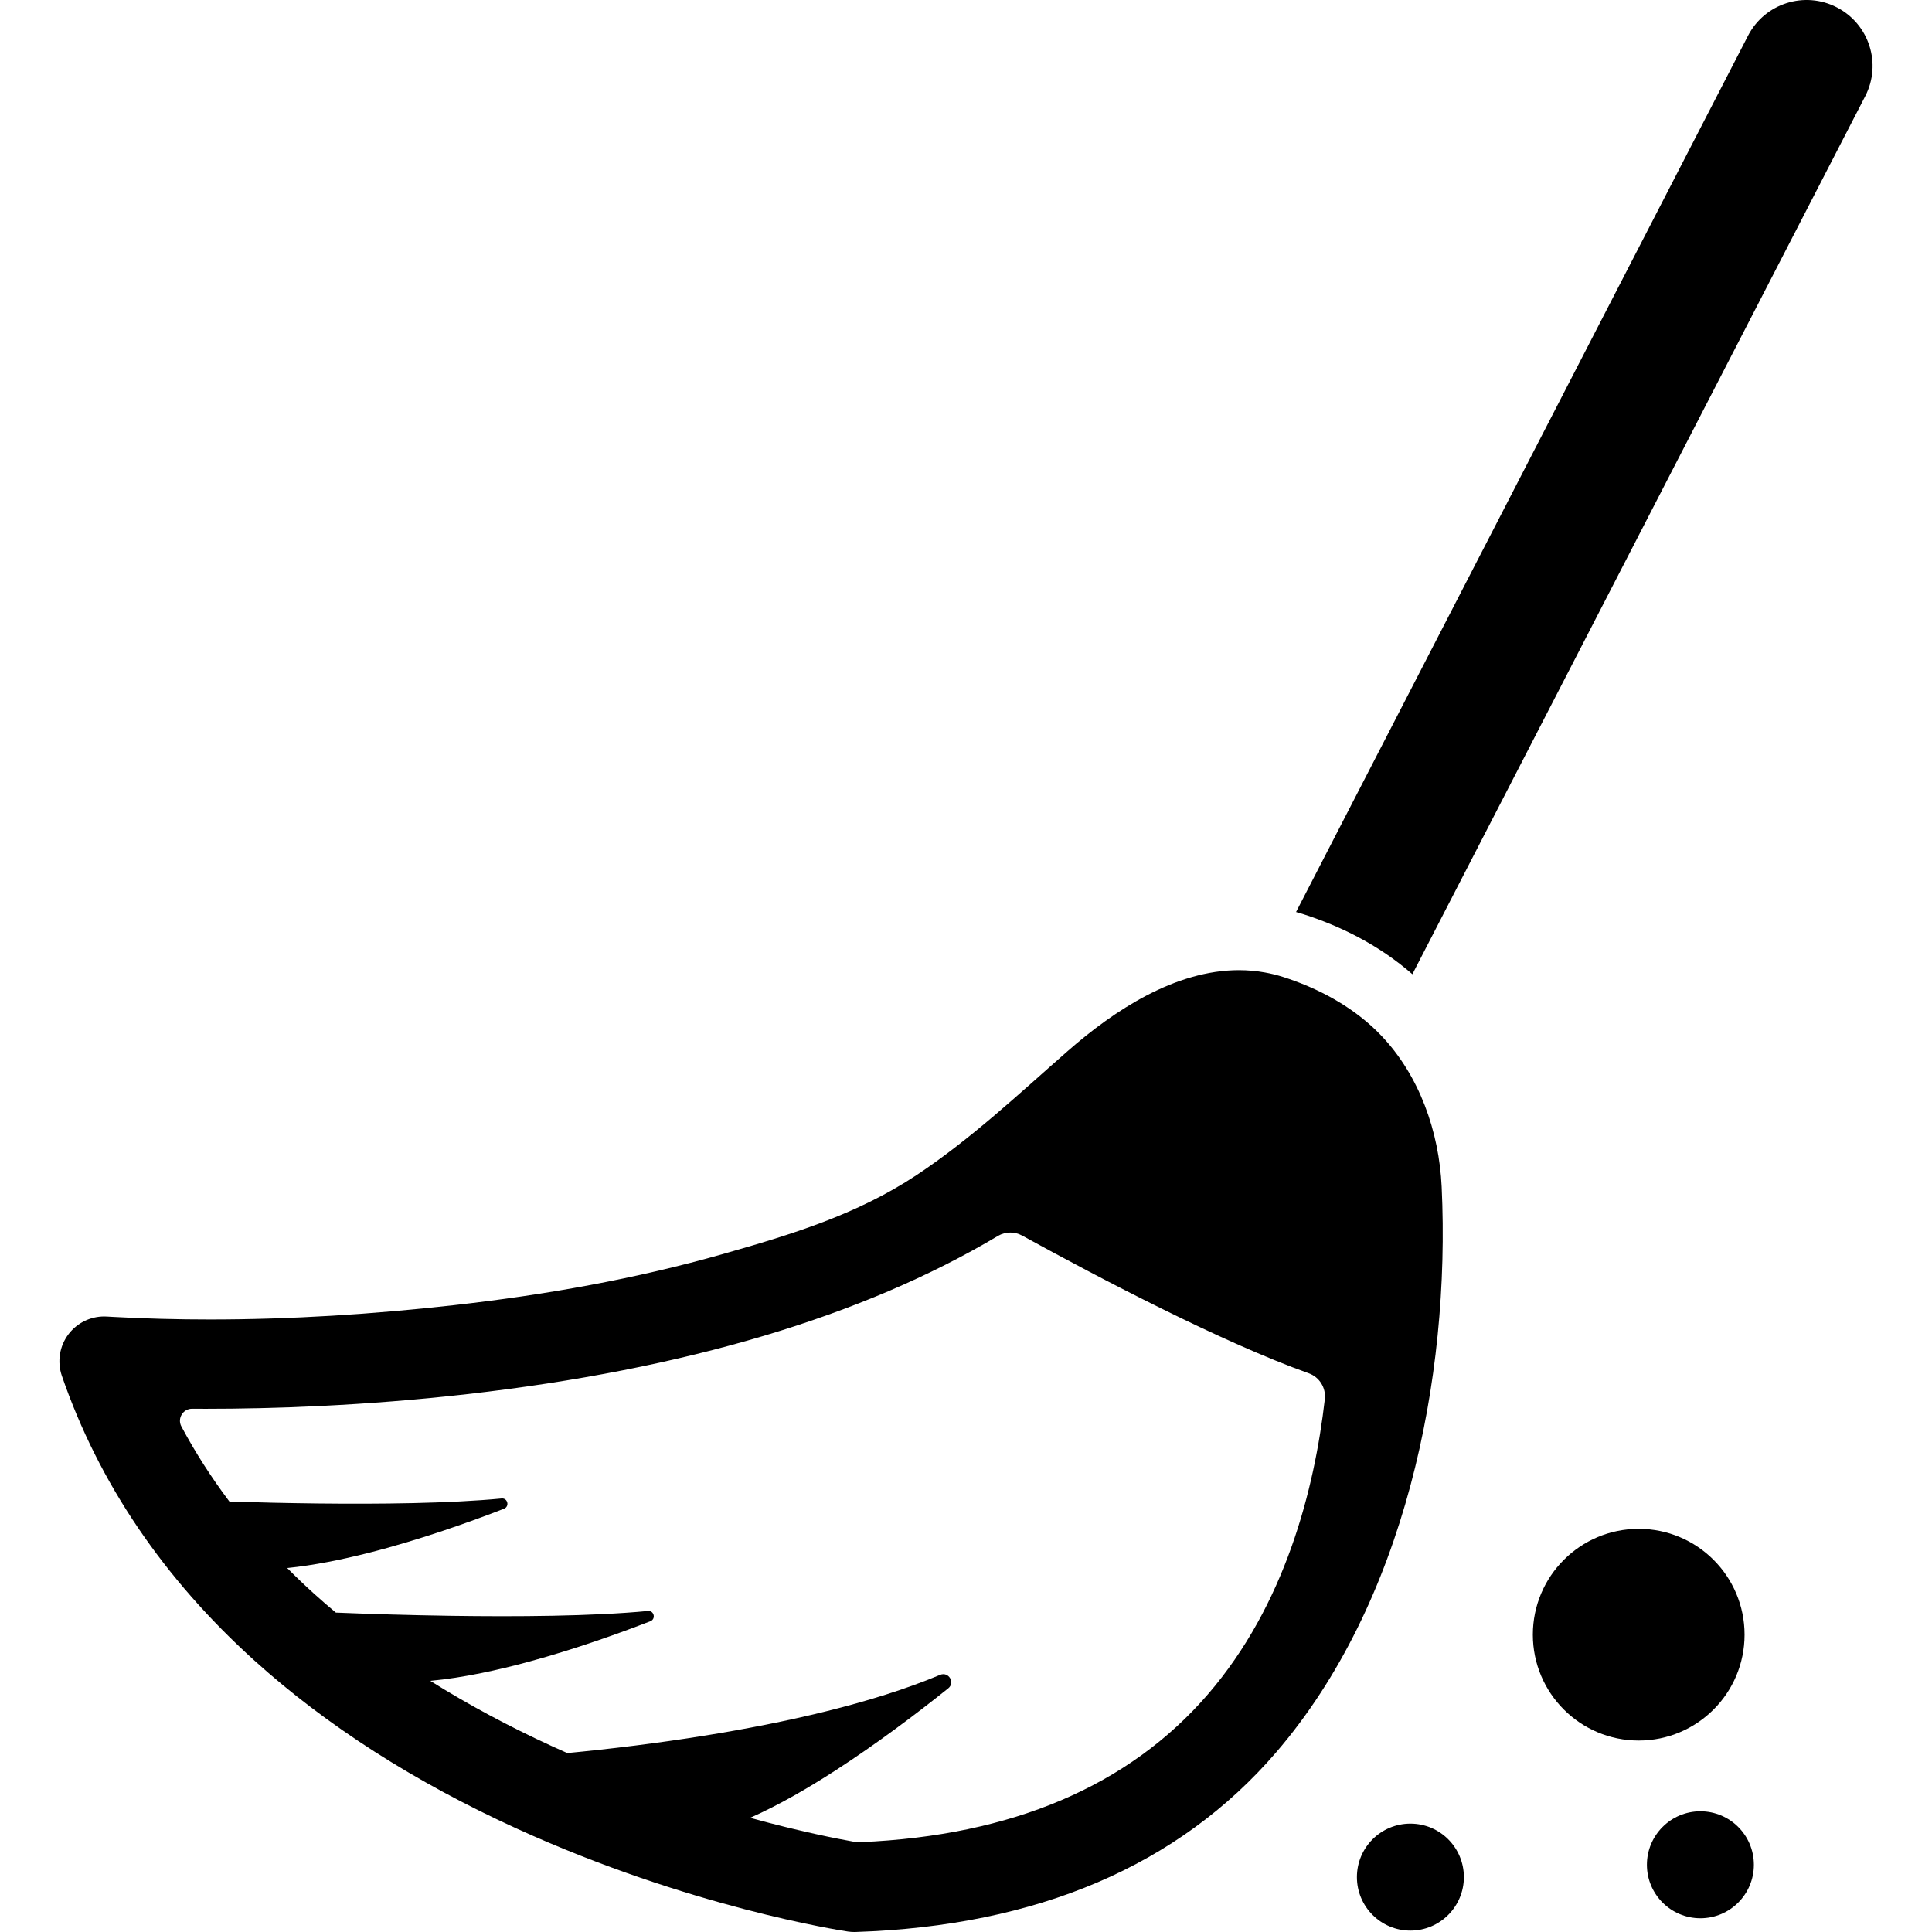
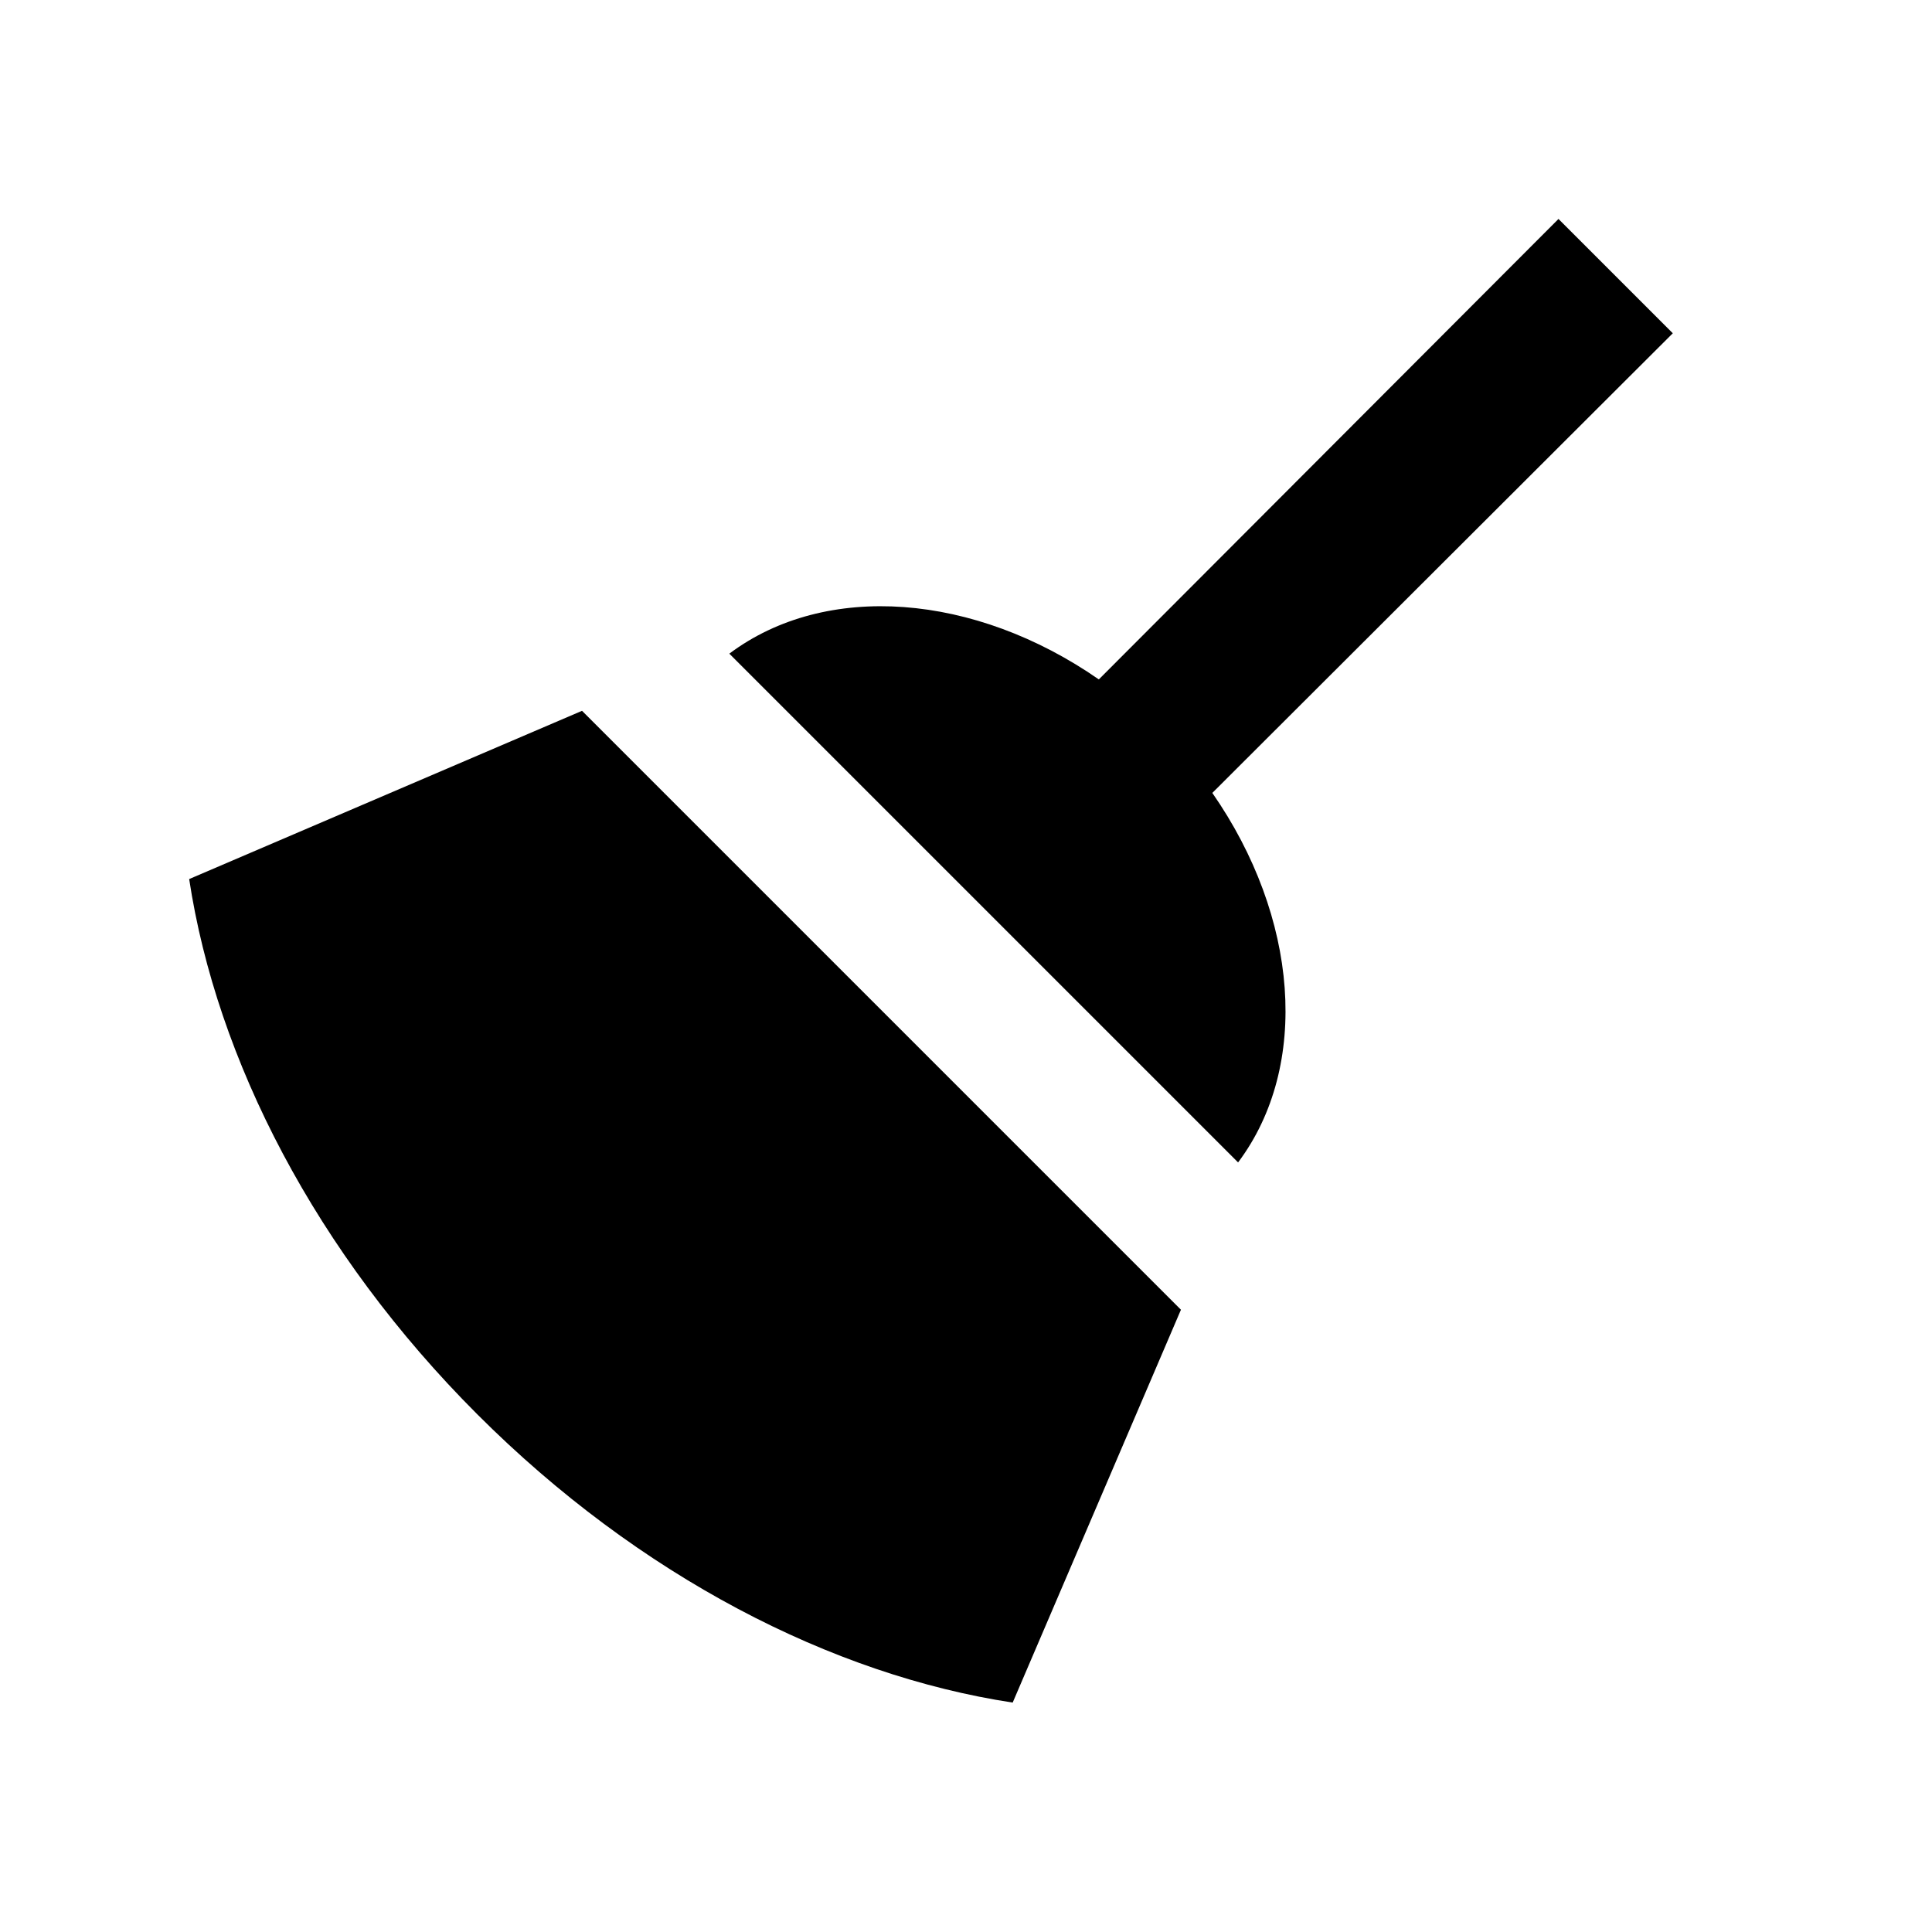
- <svg xmlns="http://www.w3.org/2000/svg" version="1.1" id="Capa_1" x="0px" y="0px" width="732.438px" height="732.438px" viewBox="0 0 732.438 732.438" style="enable-background:new 0 0 732.438 732.438;" xml:space="preserve">
-   <g>
-     <g>
-       <path d="M662.688,13.546L491.347,345.754c0.983,0.276,1.964,0.569,2.938,0.883c7.235,2.33,14.028,5.17,20.353,8.499    c7.646,4.025,14.597,8.771,20.807,14.198L707.126,36.466c6.329-12.271,1.513-27.35-10.759-33.679    C684.095-3.543,669.018,1.274,662.688,13.546z" />
-       <path d="M96.597,629.659c27.24,24.567,60.687,45.974,99.412,63.623c65.396,29.808,122.948,38.61,125.365,38.971    c0.067,0.01,0.135,0.019,0.201,0.028c0.763,0.104,1.53,0.156,2.299,0.156c0.186,0,0.371-0.003,0.557-0.009    c68.797-2.246,122.417-25.158,159.368-68.1c48.598-56.477,66.162-141.396,62.748-214.401    c-0.979-20.902-8.423-42.237-23.035-57.459c-1.089-1.134-2.208-2.242-3.376-3.306c-5.127-4.665-10.862-8.566-16.964-11.798    c-5.289-2.801-10.854-5.099-16.55-6.933c-2.365-0.762-4.732-1.338-7.096-1.762c-3.281-0.589-6.555-0.875-9.811-0.875    c-24.122,0-47.247,15.161-64.911,30.646c-18.24,15.992-36.755,33.421-57.363,47.073c-22.585,14.962-47.38,22.497-73.202,29.851    c-33.351,9.498-67.641,15.564-102.078,19.429c-30.618,3.435-61.647,5.433-92.587,5.433c-12.28,0-24.541-0.315-36.763-0.979    c-0.709-0.038-1.418-0.073-2.126-0.122c-0.394-0.027-0.789-0.041-1.181-0.041c-5.256,0-10.244,2.438-13.47,6.645    c-3.467,4.52-4.438,10.476-2.584,15.862C37.39,562.098,62,598.457,96.597,629.659z M72.798,534.07c0.01,0,0.02,0,0.031,0    c1.718,0.011,3.495,0.018,5.319,0.018c25.01,0,59.86-1.107,98.956-5.557c82.72-9.414,150.153-29.545,201.203-59.971    c1.45-0.864,3.079-1.296,4.711-1.296c1.541,0,3.083,0.384,4.479,1.151c29.672,16.308,75.781,40.474,108.659,52.206    c4.069,1.452,6.587,5.529,6.095,9.821c-3.927,34.31-15.064,77.974-44.329,111.89c-29.974,34.736-74.236,53.582-131.601,56.039    c-0.179,0.009-0.358,0.012-0.537,0.012c-0.744,0-1.485-0.066-2.22-0.195c-5.781-1.021-20.042-3.771-39.179-9.039    c5.455-2.409,11.098-5.297,16.801-8.518c5.106-2.885,10.256-6.028,15.354-9.318c15.771-10.173,31.043-21.723,42.925-31.227    c2.749-2.197,0.17-6.491-3.076-5.13c-25.975,10.898-59.161,18.186-88.854,22.977c-9.333,1.506-18.315,2.763-26.625,3.811    c-9.72,1.226-18.508,2.161-25.841,2.861c-1.911-0.843-3.827-1.699-5.75-2.581c-16.525-7.57-31.943-15.86-46.199-24.798    c6.222-0.576,12.76-1.608,19.391-2.957c6.024-1.226,12.117-2.71,18.114-4.339c17.659-4.796,34.451-10.852,45.937-15.312    c2.186-0.849,1.407-4.11-0.928-3.886c-20.907,2.012-49.906,2.197-74.67,1.833c-8.112-0.119-15.767-0.297-22.536-0.489    c-8.902-0.253-16.264-0.528-21.108-0.728c-2.841-2.377-5.625-4.782-8.326-7.227c-3.495-3.163-6.861-6.389-10.119-9.666    c5.027-0.51,10.246-1.31,15.546-2.324c4.956-0.949,9.976-2.083,14.969-3.344c19.719-4.976,38.959-11.876,51.687-16.817    c2.186-0.85,1.407-4.111-0.928-3.887c-19.628,1.89-46.387,2.168-70.079,1.894c-5.844-0.068-11.499-0.168-16.816-0.287    c-5.917-0.132-11.414-0.286-16.278-0.44c-6.884-9.15-12.967-18.648-18.219-28.478C67.136,537.741,69.365,534.07,72.798,534.07z" />
-       <circle cx="621.247" cy="619.725" r="40.132" />
-       <circle cx="534.692" cy="711.631" r="20.275" />
-       <circle cx="644.636" cy="706.954" r="20.275" />
-     </g>
-   </g>
-   <g>
- </g>
-   <g>
- </g>
-   <g>
- </g>
-   <g>
- </g>
-   <g>
- </g>
-   <g>
- </g>
-   <g>
- </g>
-   <g>
- </g>
-   <g>
- </g>
-   <g>
- </g>
-   <g>
- </g>
-   <g>
- </g>
-   <g>
- </g>
-   <g>
- </g>
-   <g>
- </g>
+ <svg xmlns="http://www.w3.org/2000/svg" version="1.1" id="Capa_1" x="0px" y="0px" width="732.438px" height="732.438px" viewBox="0 0 24 24" style="enable-background:new 0 0 732.438 732.438;" xml:space="preserve">
+   <path d="M19.36 2.72L20.78 4.14L15.06 9.85C16.13 11.39 16.28 13.24 15.38 14.44L9.06                             8.12C10.26 7.22 12.11 7.37 13.65 8.44L19.36 2.72M5.93 17.57C3.92 15.56 2.69 13.16 2.35                             10.92L7.23 8.83L14.67 16.27L12.58 21.15C10.34 20.81 7.94 19.58 5.93 17.57Z" />
</svg>
